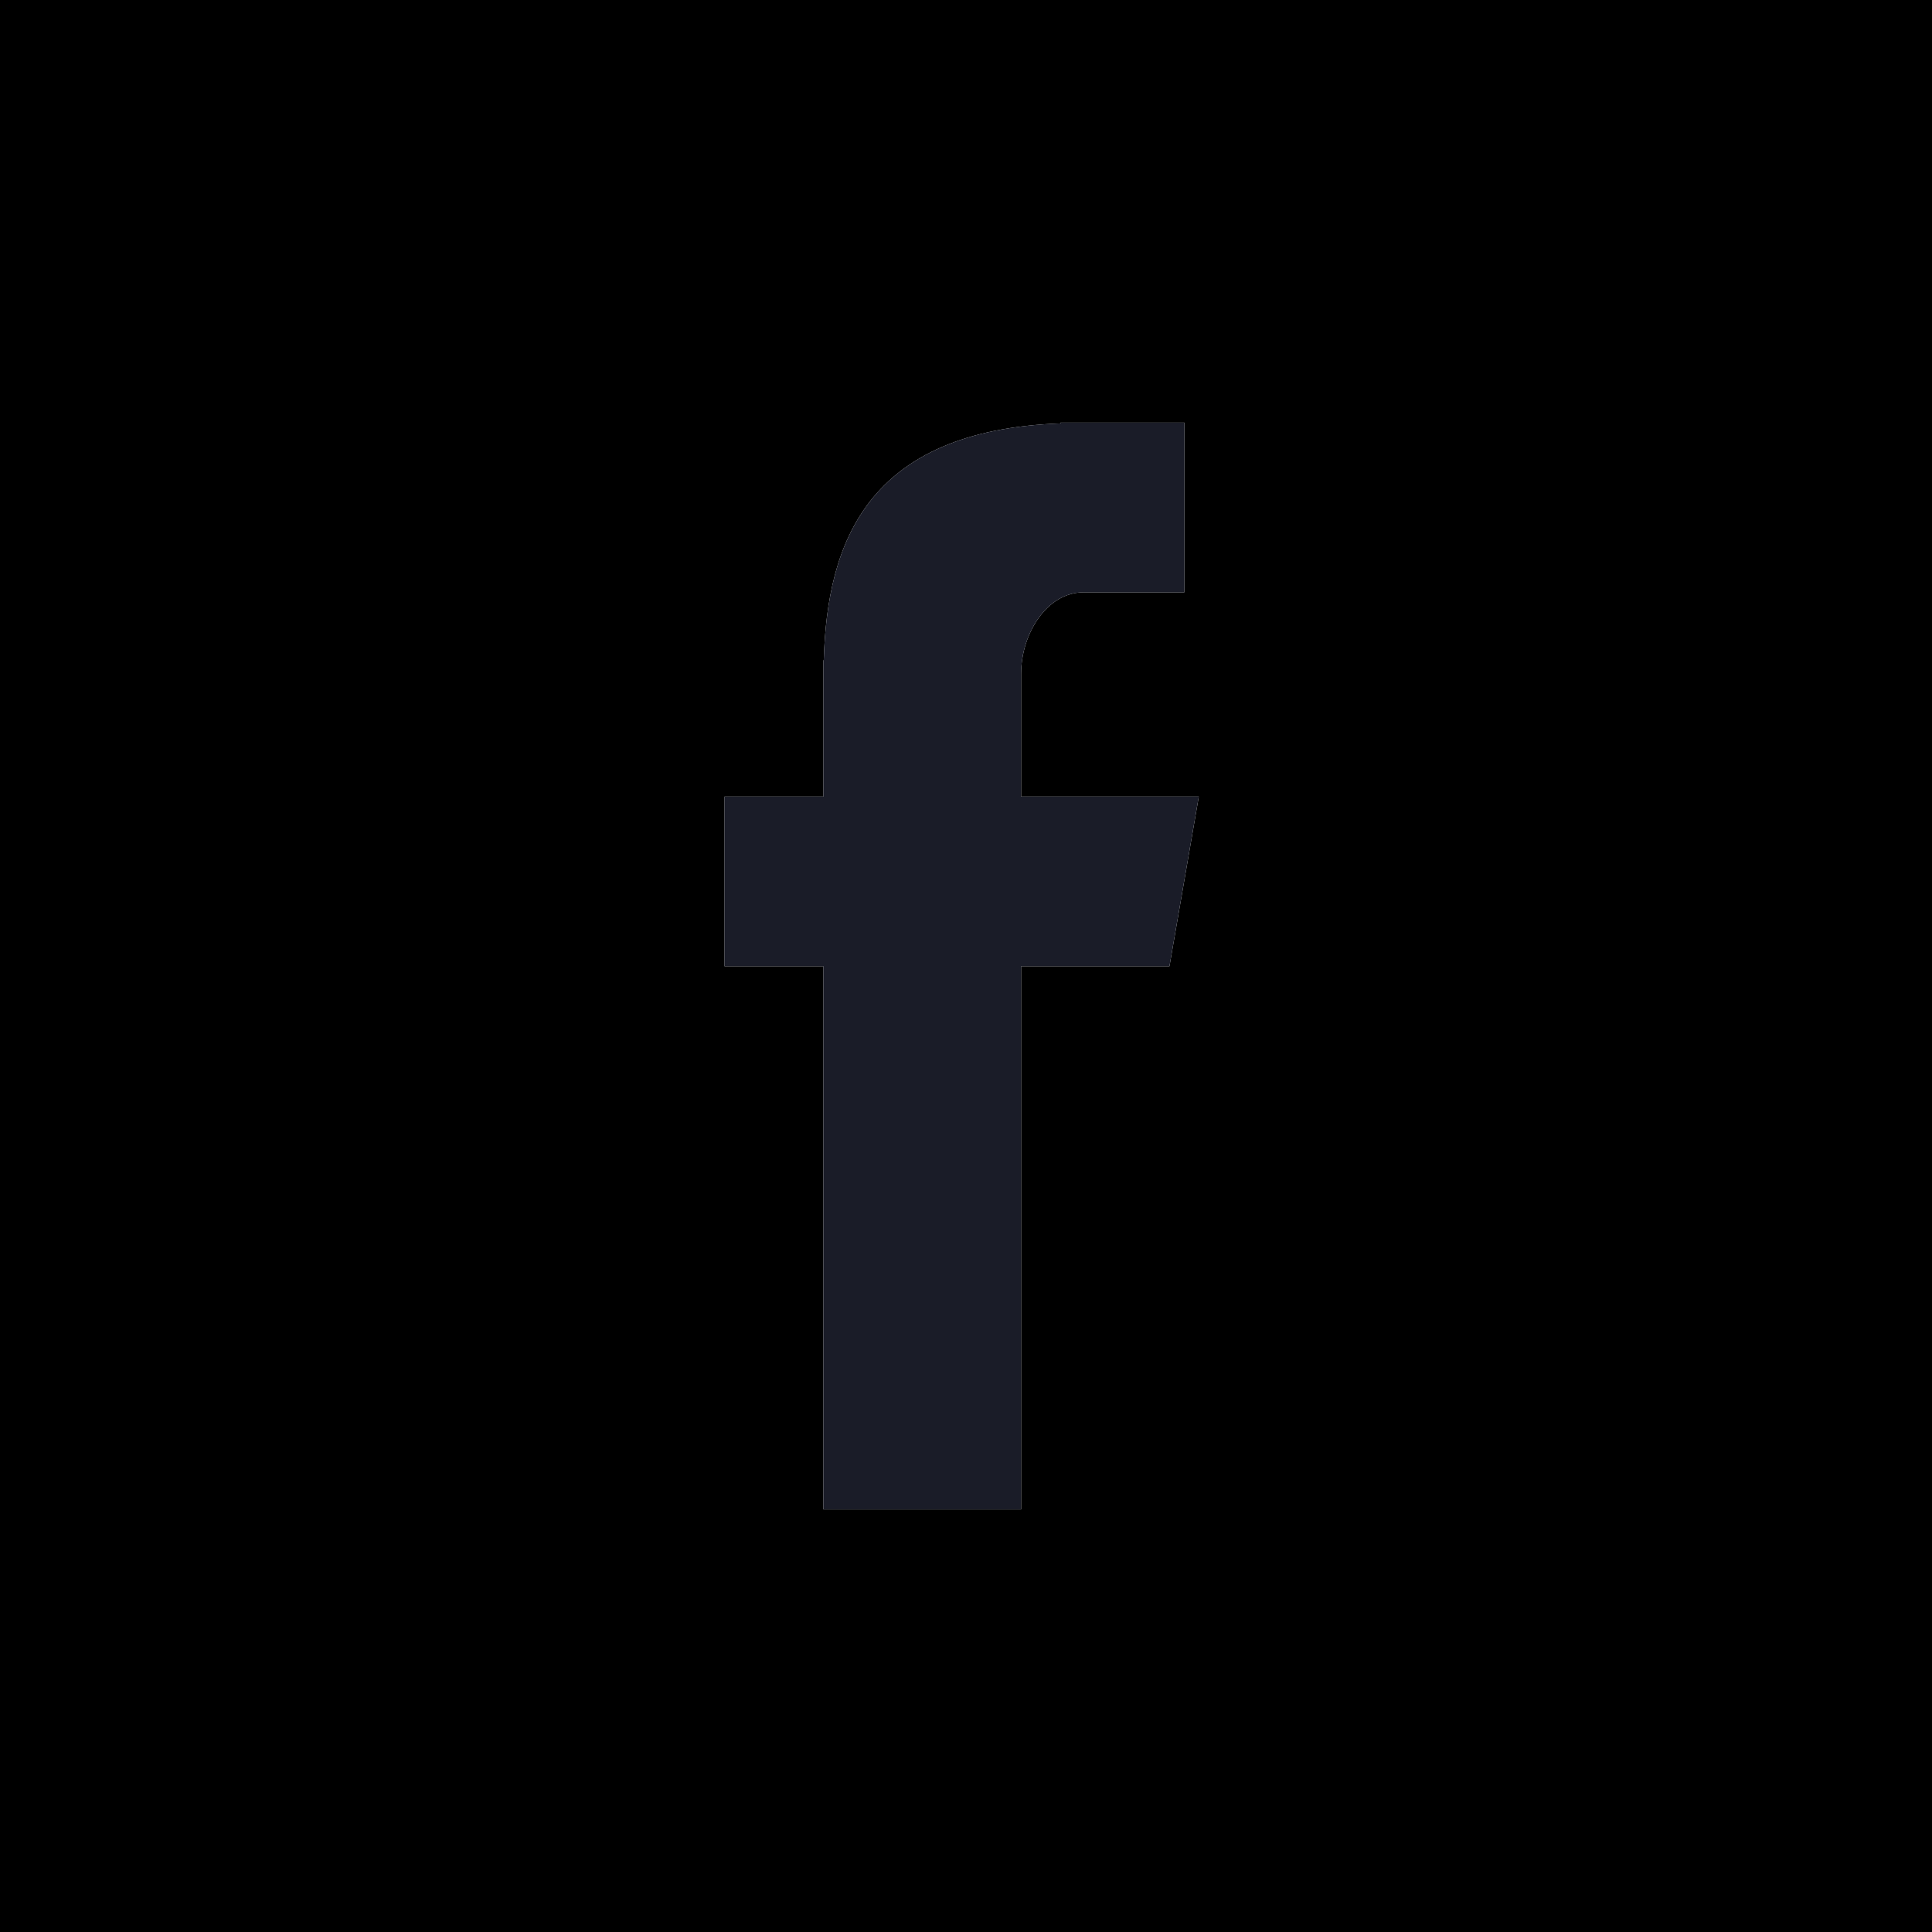
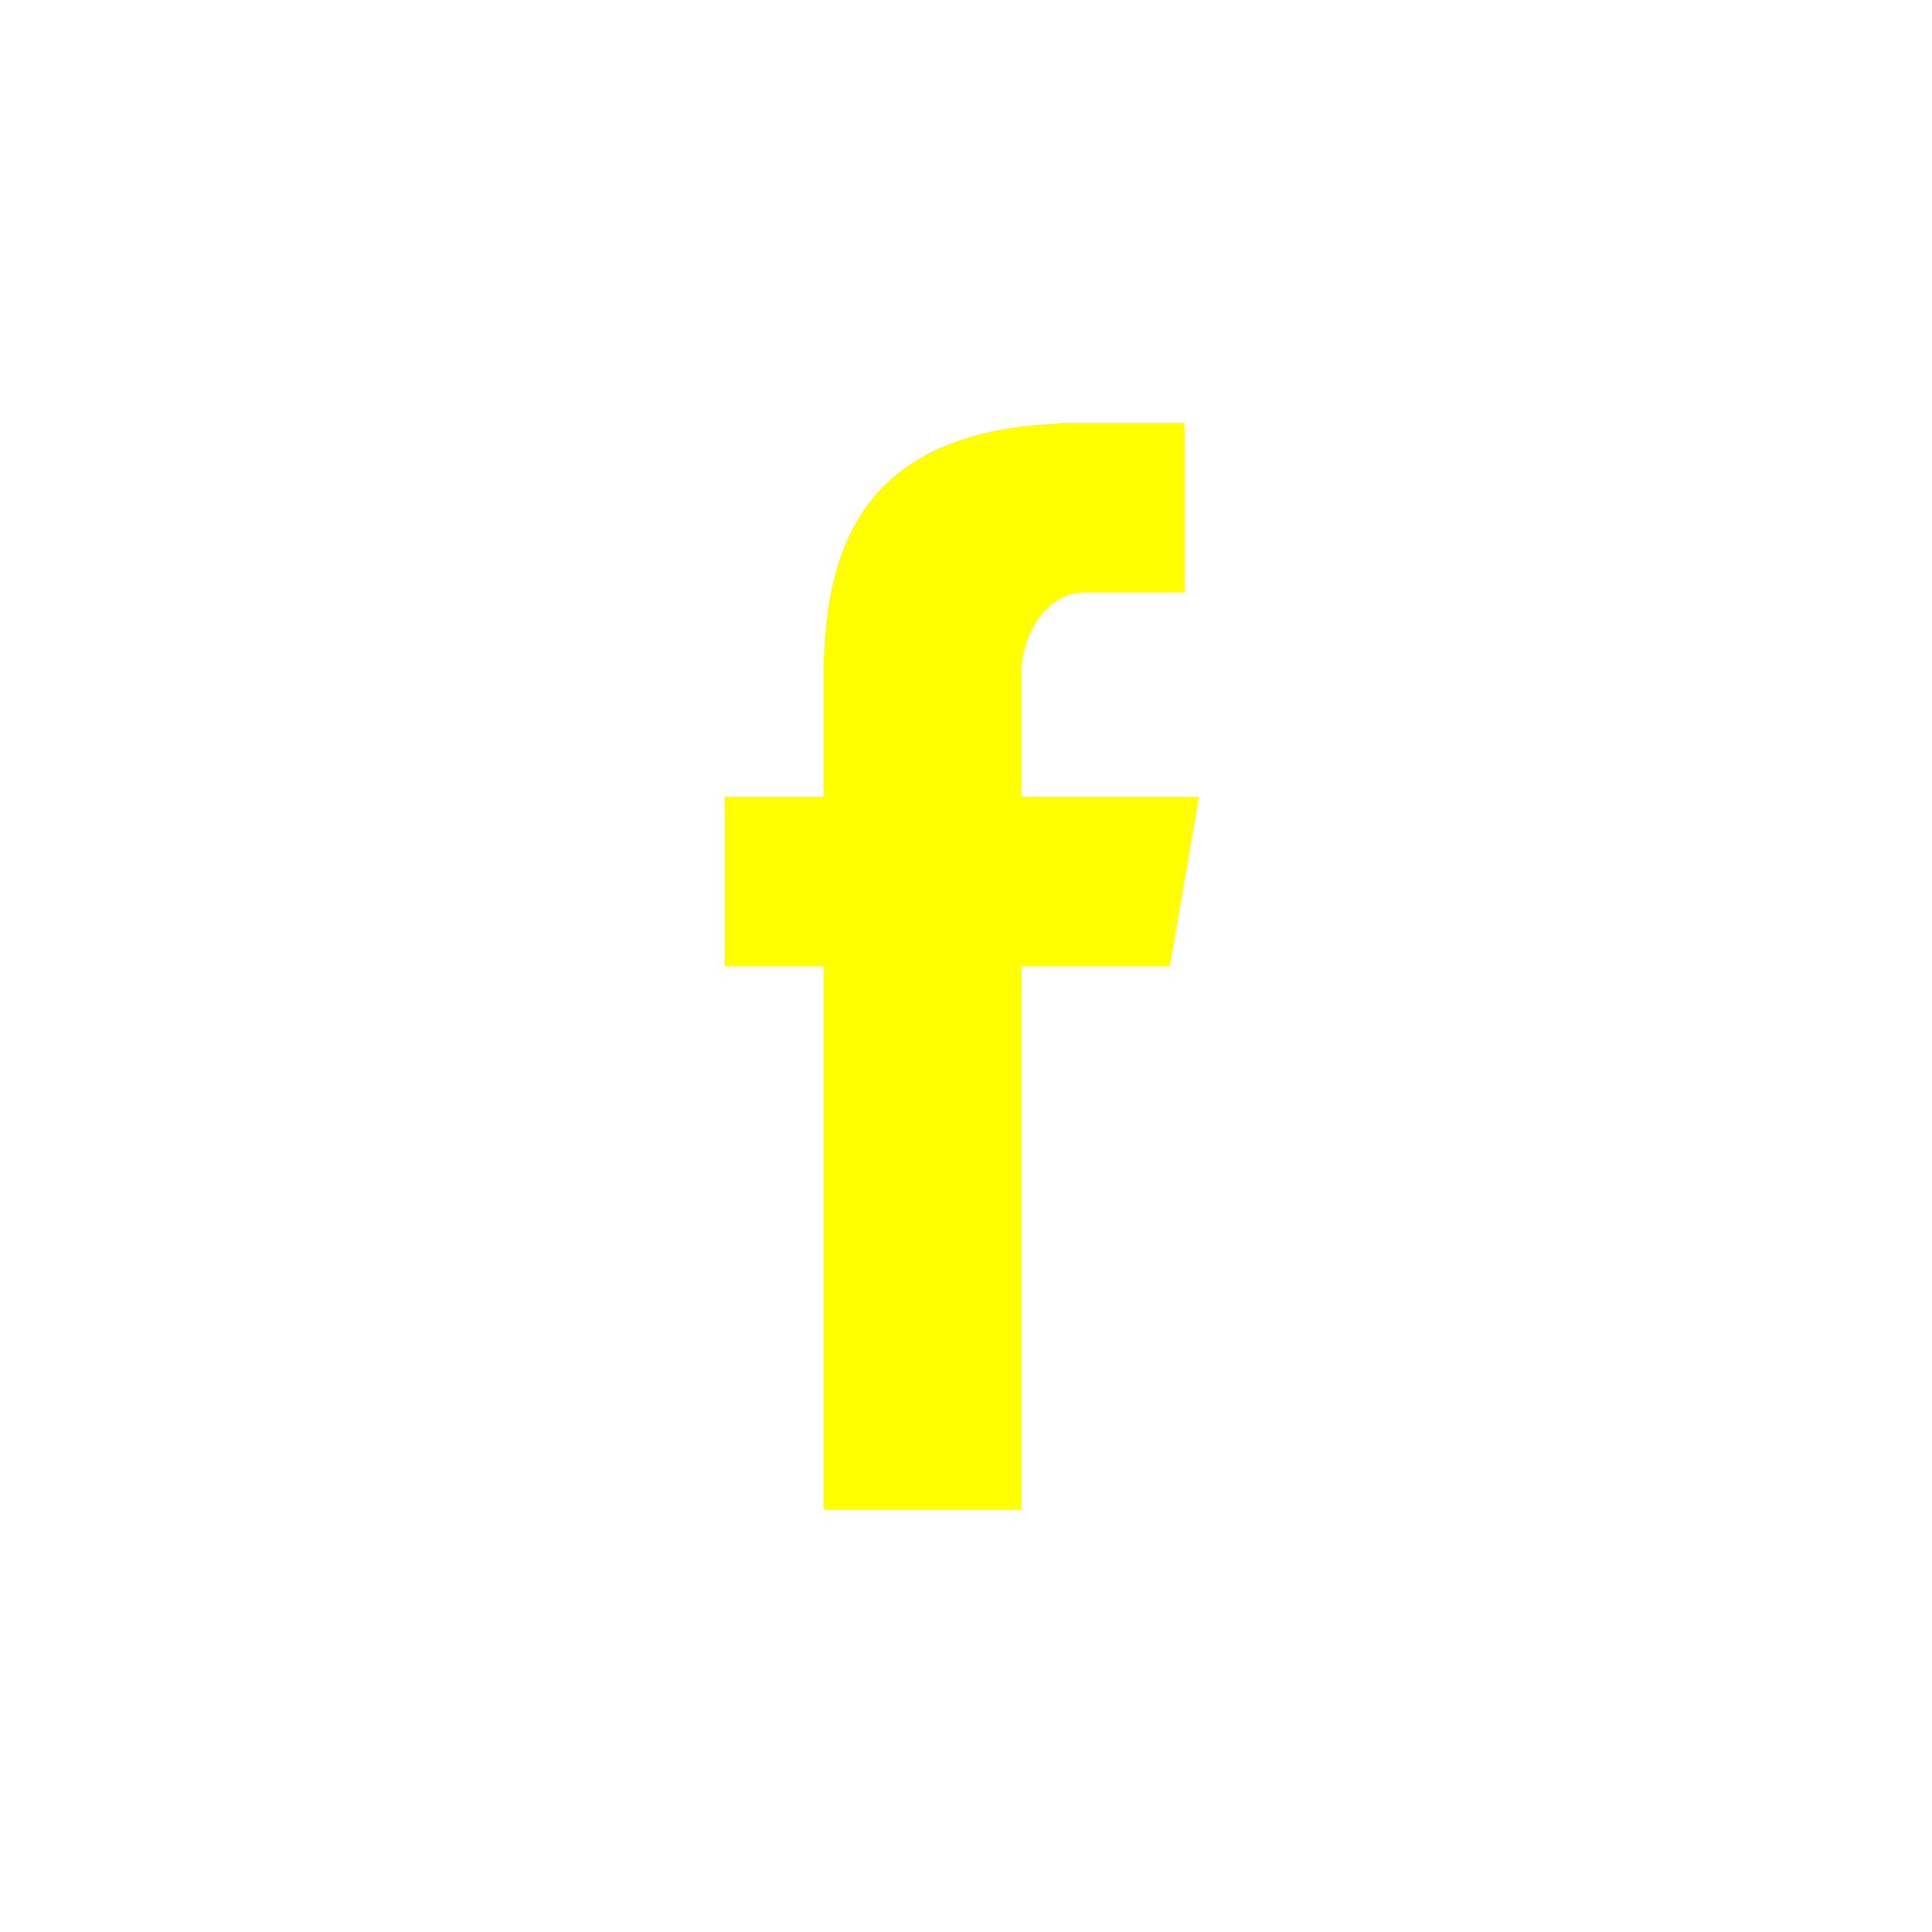
- <svg xmlns="http://www.w3.org/2000/svg" class="si63dbe9fcf7a484000d237a7b7a6fdbb140094e4db1326eeae9ba18941675356680417 svgIcon_1J7 filled_Qbi darkTheme_3jZ" viewBox="0 0 32 32">
-   <path class="outer_bDW" d="M32 0H0V32H32V0ZM16.913 25H13.638V16.004H12V13.194H13.638V10.937H13.644C13.701 8.986 14.36 7.129 17.567 7.013V7H19.617V9.811H17.945C17.338 9.811 16.913 10.5 16.913 11.157V13.194H19.856L19.37 16.004H16.913V25Z" />
-   <path d="M1,1 L1,31 L31,31 L31,1 L1,1 Z M0,0 L32,0 L32,32 L0,32 L0,0 Z" class="border_2yy" />
-   <path class="logo_2gS" d="M13.638 25H16.913V16.004H19.37L19.856 13.194H16.913V11.157C16.913 10.5 17.338 9.811 17.945 9.811H19.617V7H17.567V7.013C14.36 7.129 13.701 8.986 13.644 10.937H13.638V13.194H12V16.004H13.638V25Z" style="color:#1a1c28;fill:#1a1c28" />
+ <svg xmlns="http://www.w3.org/2000/svg" class="icon" viewBox="0 0 32 32" width="32" height="32">
+   <path fill="yellow" d="M13.638 25H16.913V16.004H19.37L19.856 13.194H16.913V11.157C16.913 10.5 17.338 9.811 17.945 9.811H19.617V7H17.567V7.013C14.36 7.129 13.701 8.986 13.644 10.937H13.638V13.194H12V16.004H13.638V25Z" />
</svg>
